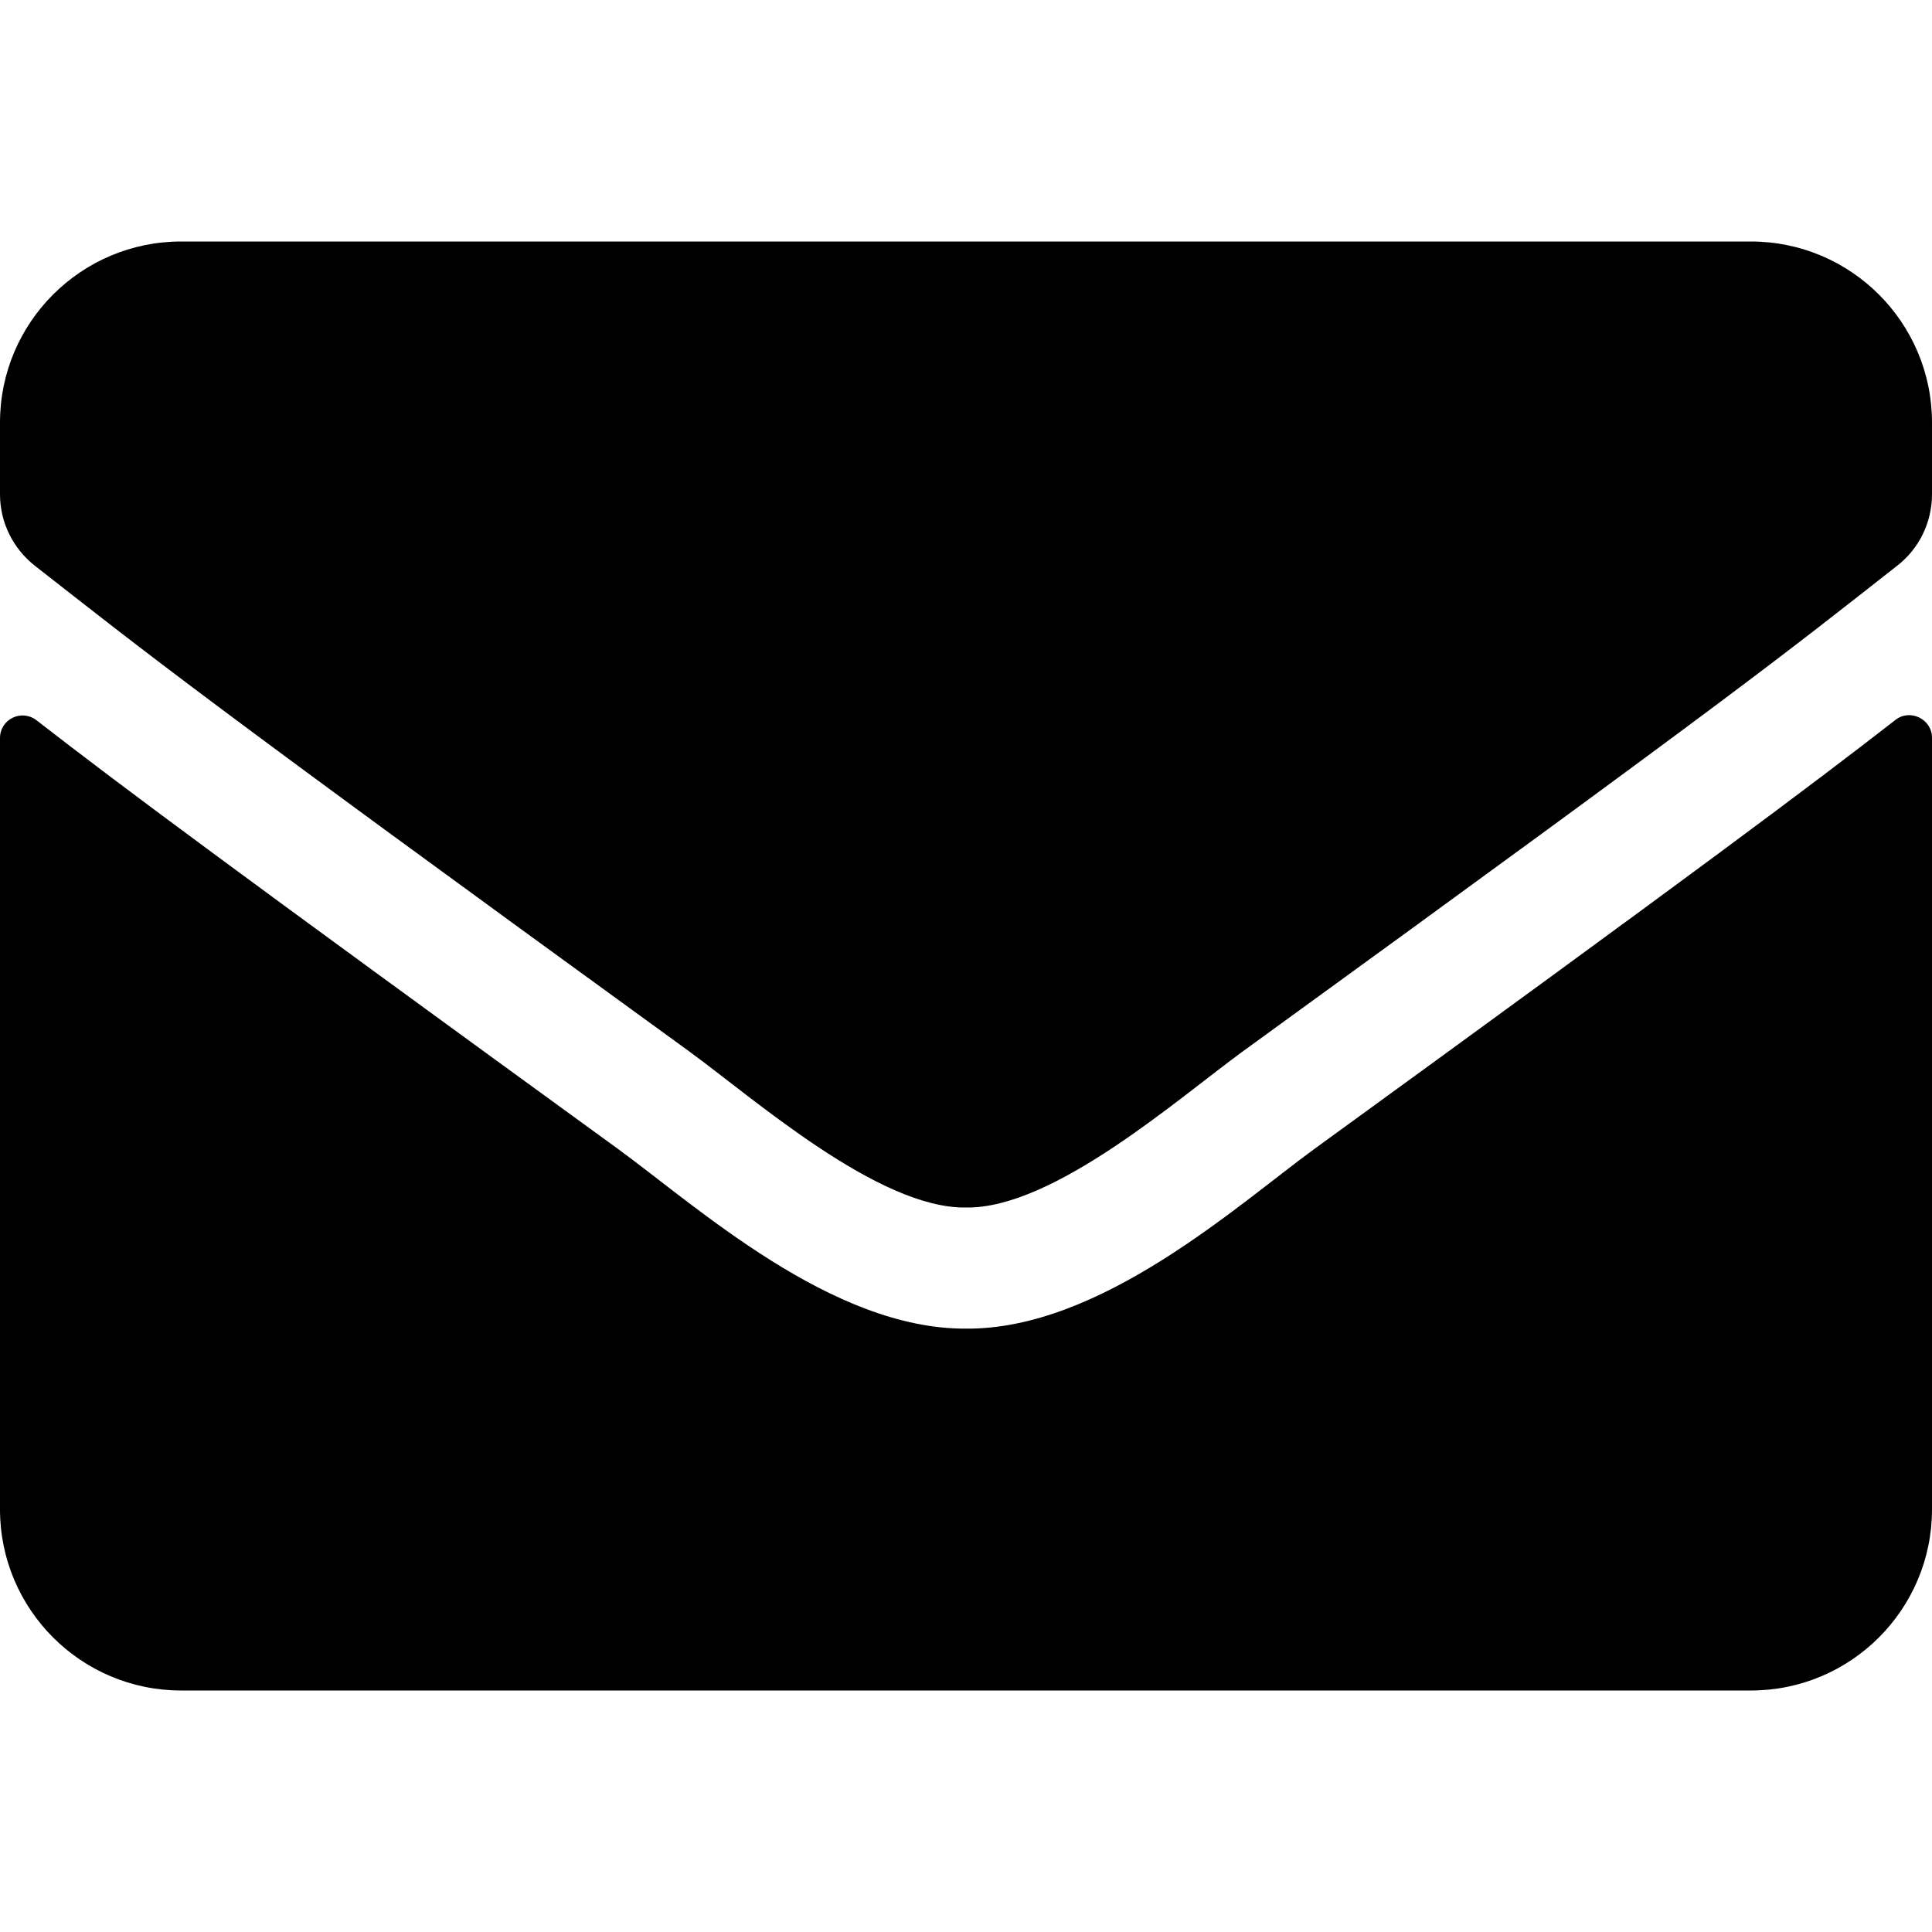
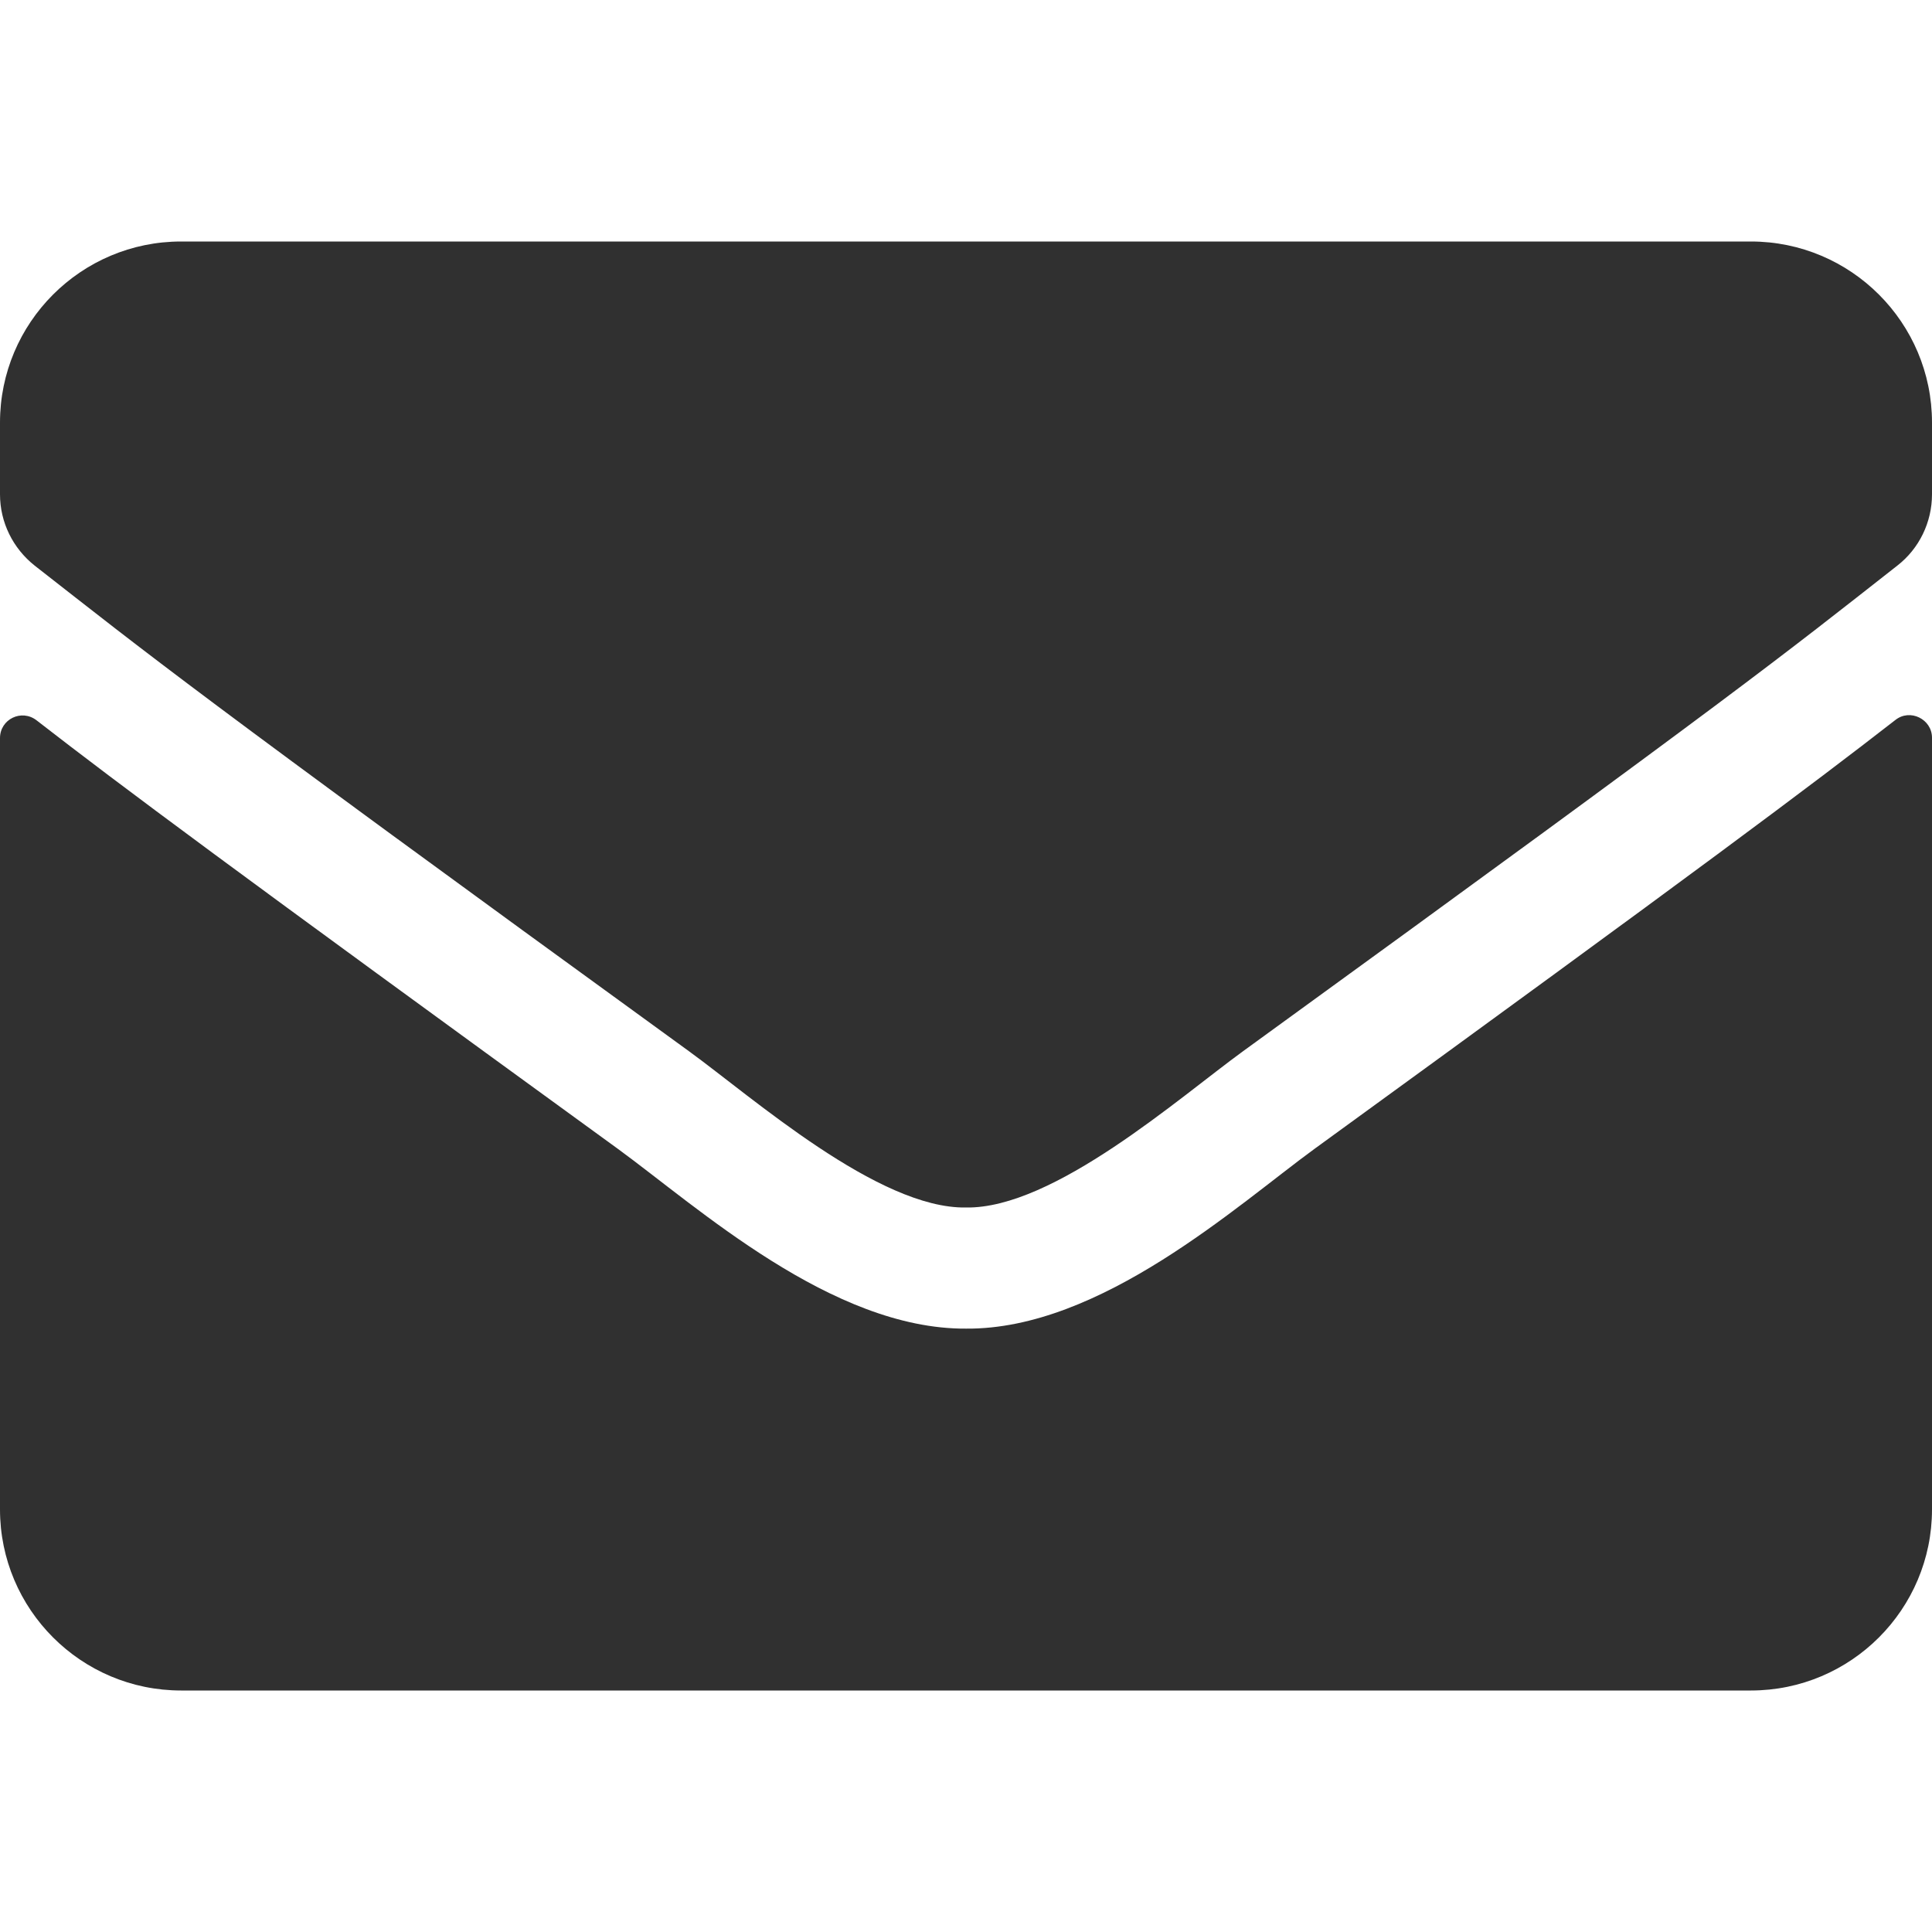
<svg xmlns="http://www.w3.org/2000/svg" aria-hidden="true" focusable="false" data-prefix="fas" data-icon="envelope" class="svg-inline--fa fa-envelope fa-w-16" role="img" viewBox="0 0 512 512">
-   <path fill="black" d="M502.3 190.8c3.9-3.1 9.7-.2 9.7 4.7V400c0 26.5-21.5 48-48 48H48c-26.5 0-48-21.5-48-48V195.6c0-5 5.7-7.8 9.7-4.7 22.4 17.4 52.1 39.5 154.1 113.6 21.1 15.4 56.7 47.8 92.2 47.6 35.7.3 72-32.8 92.3-47.6 102-74.1 131.6-96.3 154-113.7zM256 320c23.2.4 56.6-29.2 73.4-41.4 132.7-96.3 142.8-104.7 173.4-128.7 5.8-4.5 9.2-11.5 9.2-18.9v-19c0-26.5-21.5-48-48-48H48C21.5 64 0 85.5 0 112v19c0 7.4 3.4 14.3 9.2 18.9 30.6 23.9 40.7 32.4 173.4 128.7 16.8 12.2 50.2 41.8 73.4 41.4z" />
+   <path fill="#303030" d="M502.3 190.8c3.9-3.1 9.7-.2 9.7 4.7V400c0 26.5-21.5 48-48 48H48c-26.5 0-48-21.5-48-48V195.6c0-5 5.7-7.8 9.7-4.7 22.4 17.4 52.1 39.5 154.1 113.6 21.1 15.4 56.7 47.8 92.2 47.6 35.7.3 72-32.8 92.3-47.6 102-74.1 131.6-96.3 154-113.7zM256 320c23.2.4 56.6-29.2 73.4-41.4 132.7-96.3 142.8-104.7 173.4-128.7 5.8-4.5 9.2-11.5 9.2-18.9v-19c0-26.5-21.5-48-48-48H48C21.5 64 0 85.5 0 112v19c0 7.4 3.4 14.3 9.2 18.9 30.6 23.9 40.7 32.4 173.4 128.7 16.8 12.2 50.2 41.8 73.4 41.4z" />
</svg>
